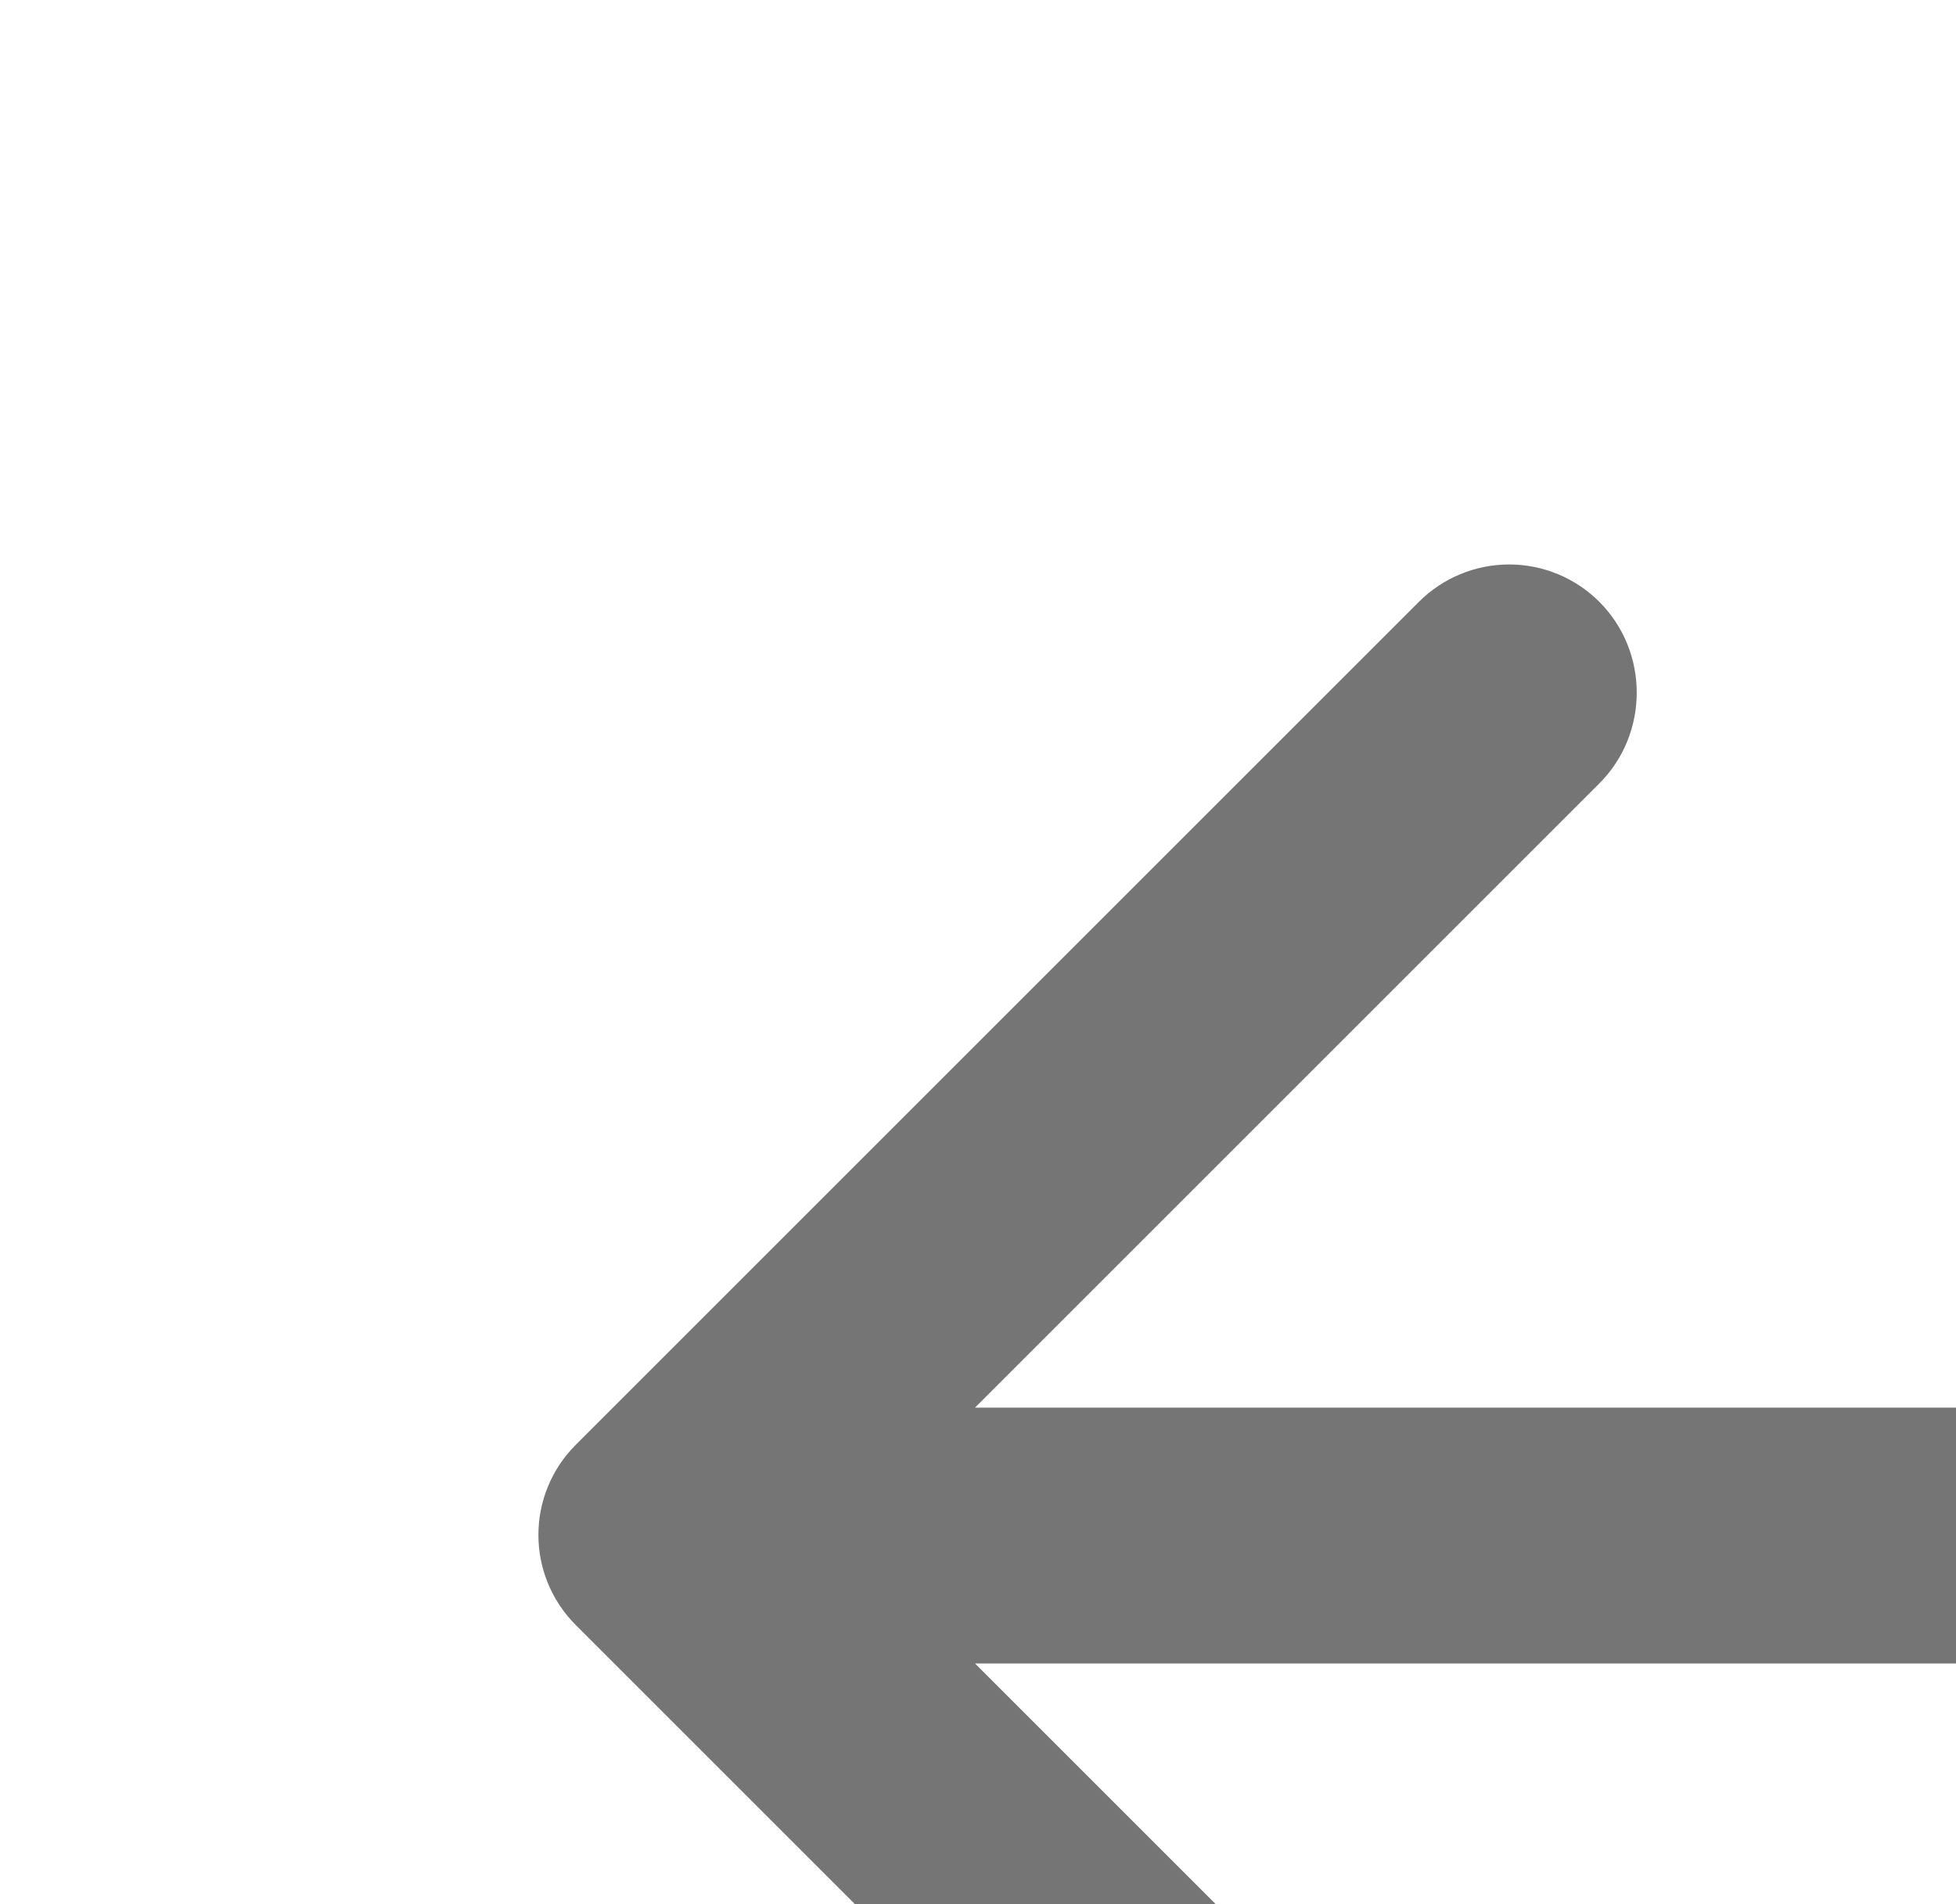
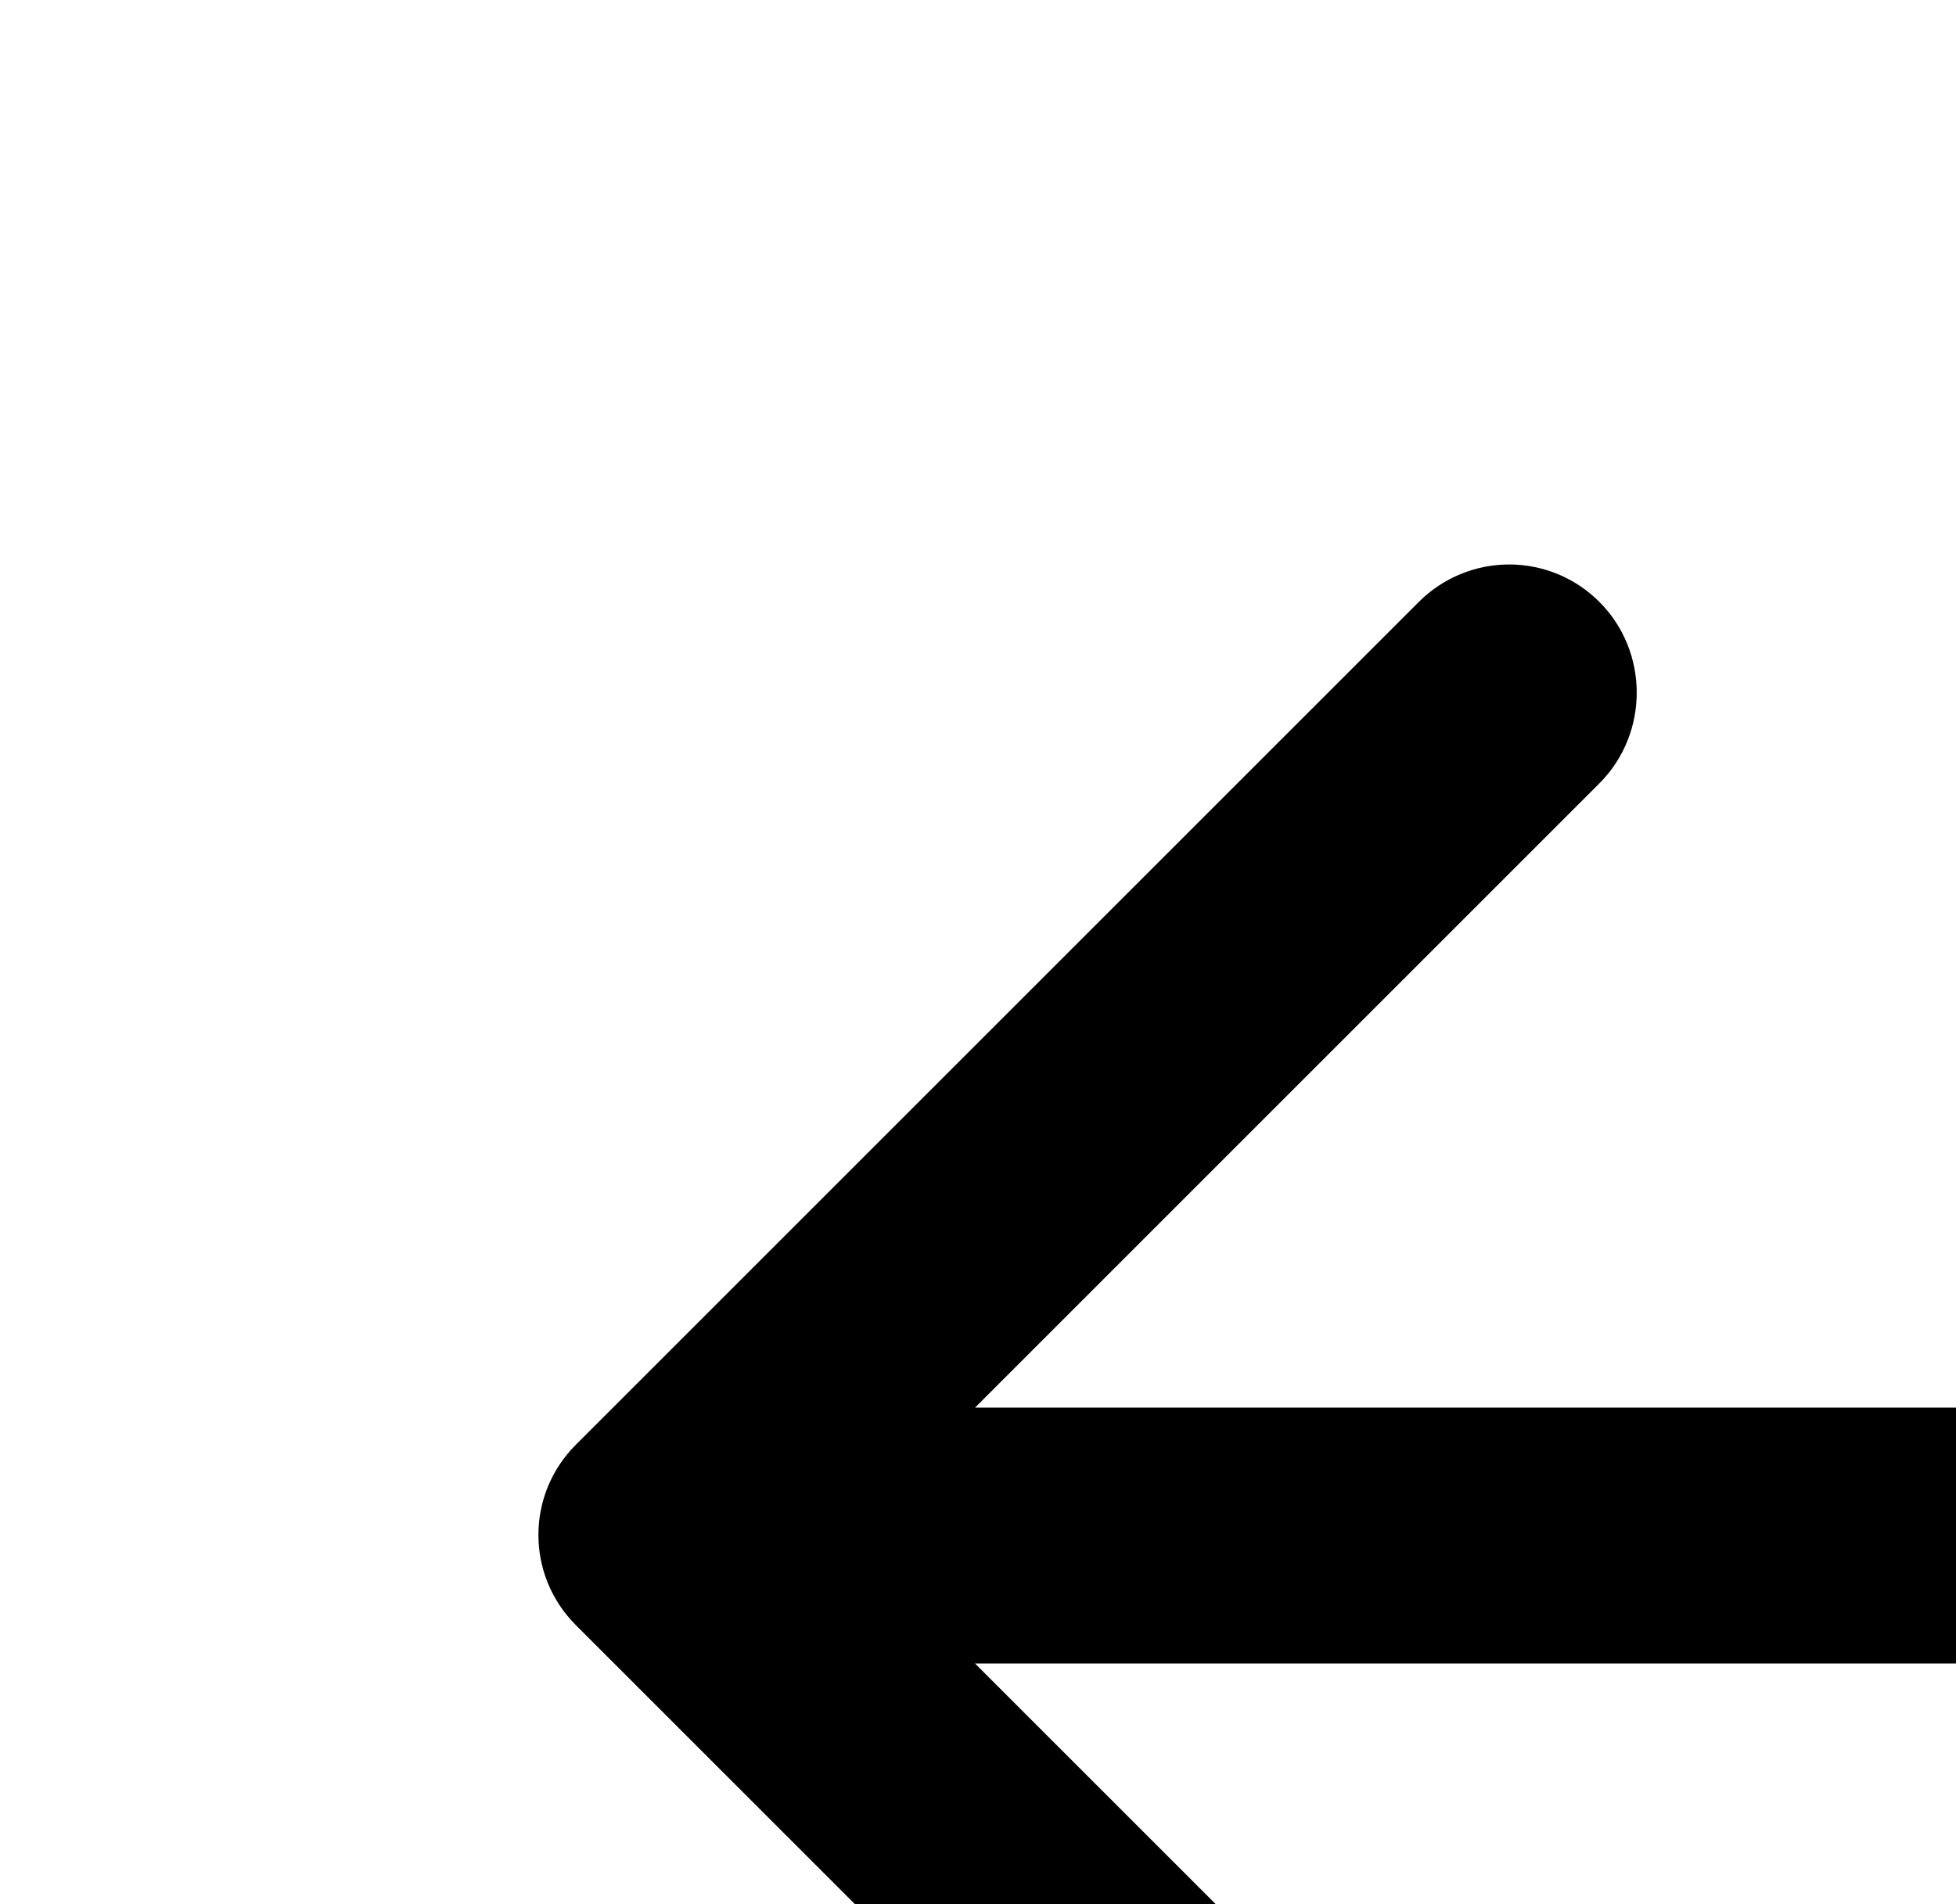
- <svg xmlns="http://www.w3.org/2000/svg" fill="none">
+ <svg xmlns="http://www.w3.org/2000/svg">
  <g id="icon/navigation/arrow_back_24px">
-     <path id="icon/navigation/arrow_back_24px_2" d="M18.791 11.005H7.621L12.501 6.125C12.891 5.735 12.891 5.095 12.501 4.705C12.314 4.518 12.061 4.413 11.796 4.413C11.532 4.413 11.278 4.518 11.091 4.705L4.501 11.295C4.111 11.685 4.111 12.315 4.501 12.705L11.091 19.295C11.481 19.685 12.111 19.685 12.501 19.295C12.891 18.905 12.891 18.275 12.501 17.885L7.621 13.005H18.791C19.341 13.005 19.791 12.555 19.791 12.005C19.791 11.455 19.341 11.005 18.791 11.005Z" fill="black" fill-opacity="0.54" />
+     <path id="icon/navigation/arrow_back_24px_2" d="M18.791 11.005H7.621L12.501 6.125C12.891 5.735 12.891 5.095 12.501 4.705C12.314 4.518 12.061 4.413 11.796 4.413C11.532 4.413 11.278 4.518 11.091 4.705L4.501 11.295C4.111 11.685 4.111 12.315 4.501 12.705L11.091 19.295C11.481 19.685 12.111 19.685 12.501 19.295C12.891 18.905 12.891 18.275 12.501 17.885L7.621 13.005H18.791C19.341 13.005 19.791 12.555 19.791 12.005C19.791 11.455 19.341 11.005 18.791 11.005Z" />
  </g>
</svg>
